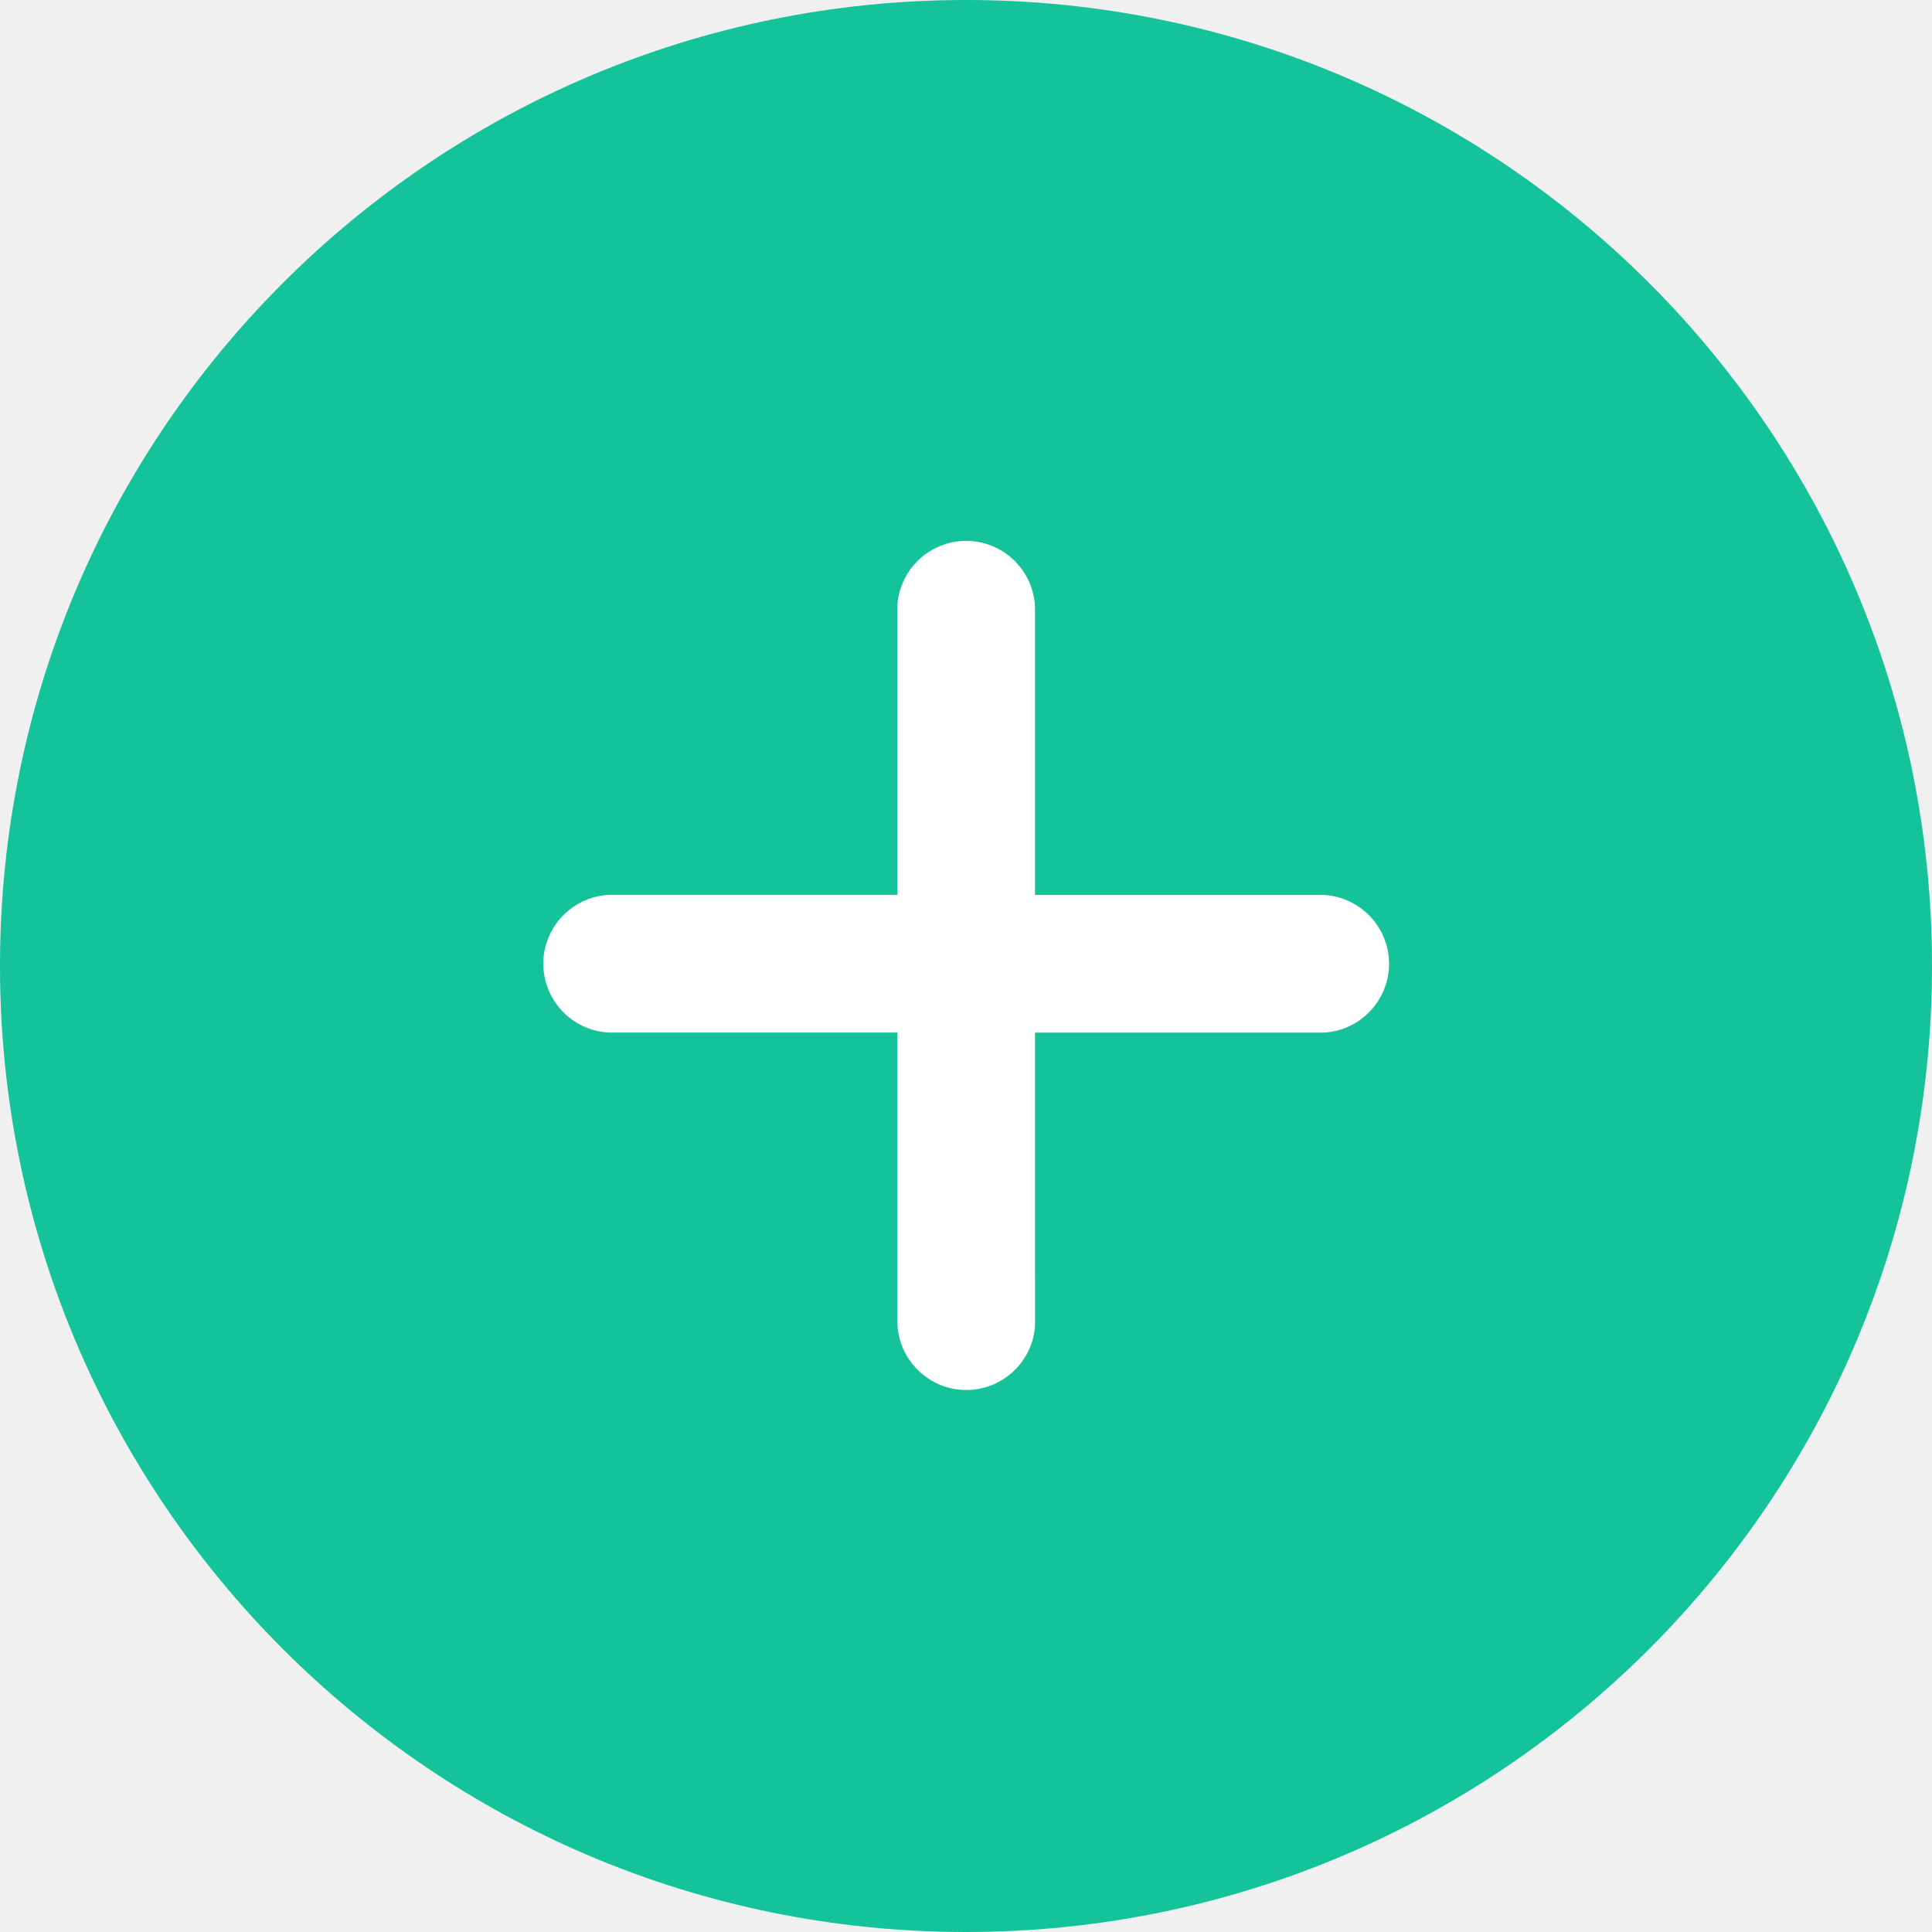
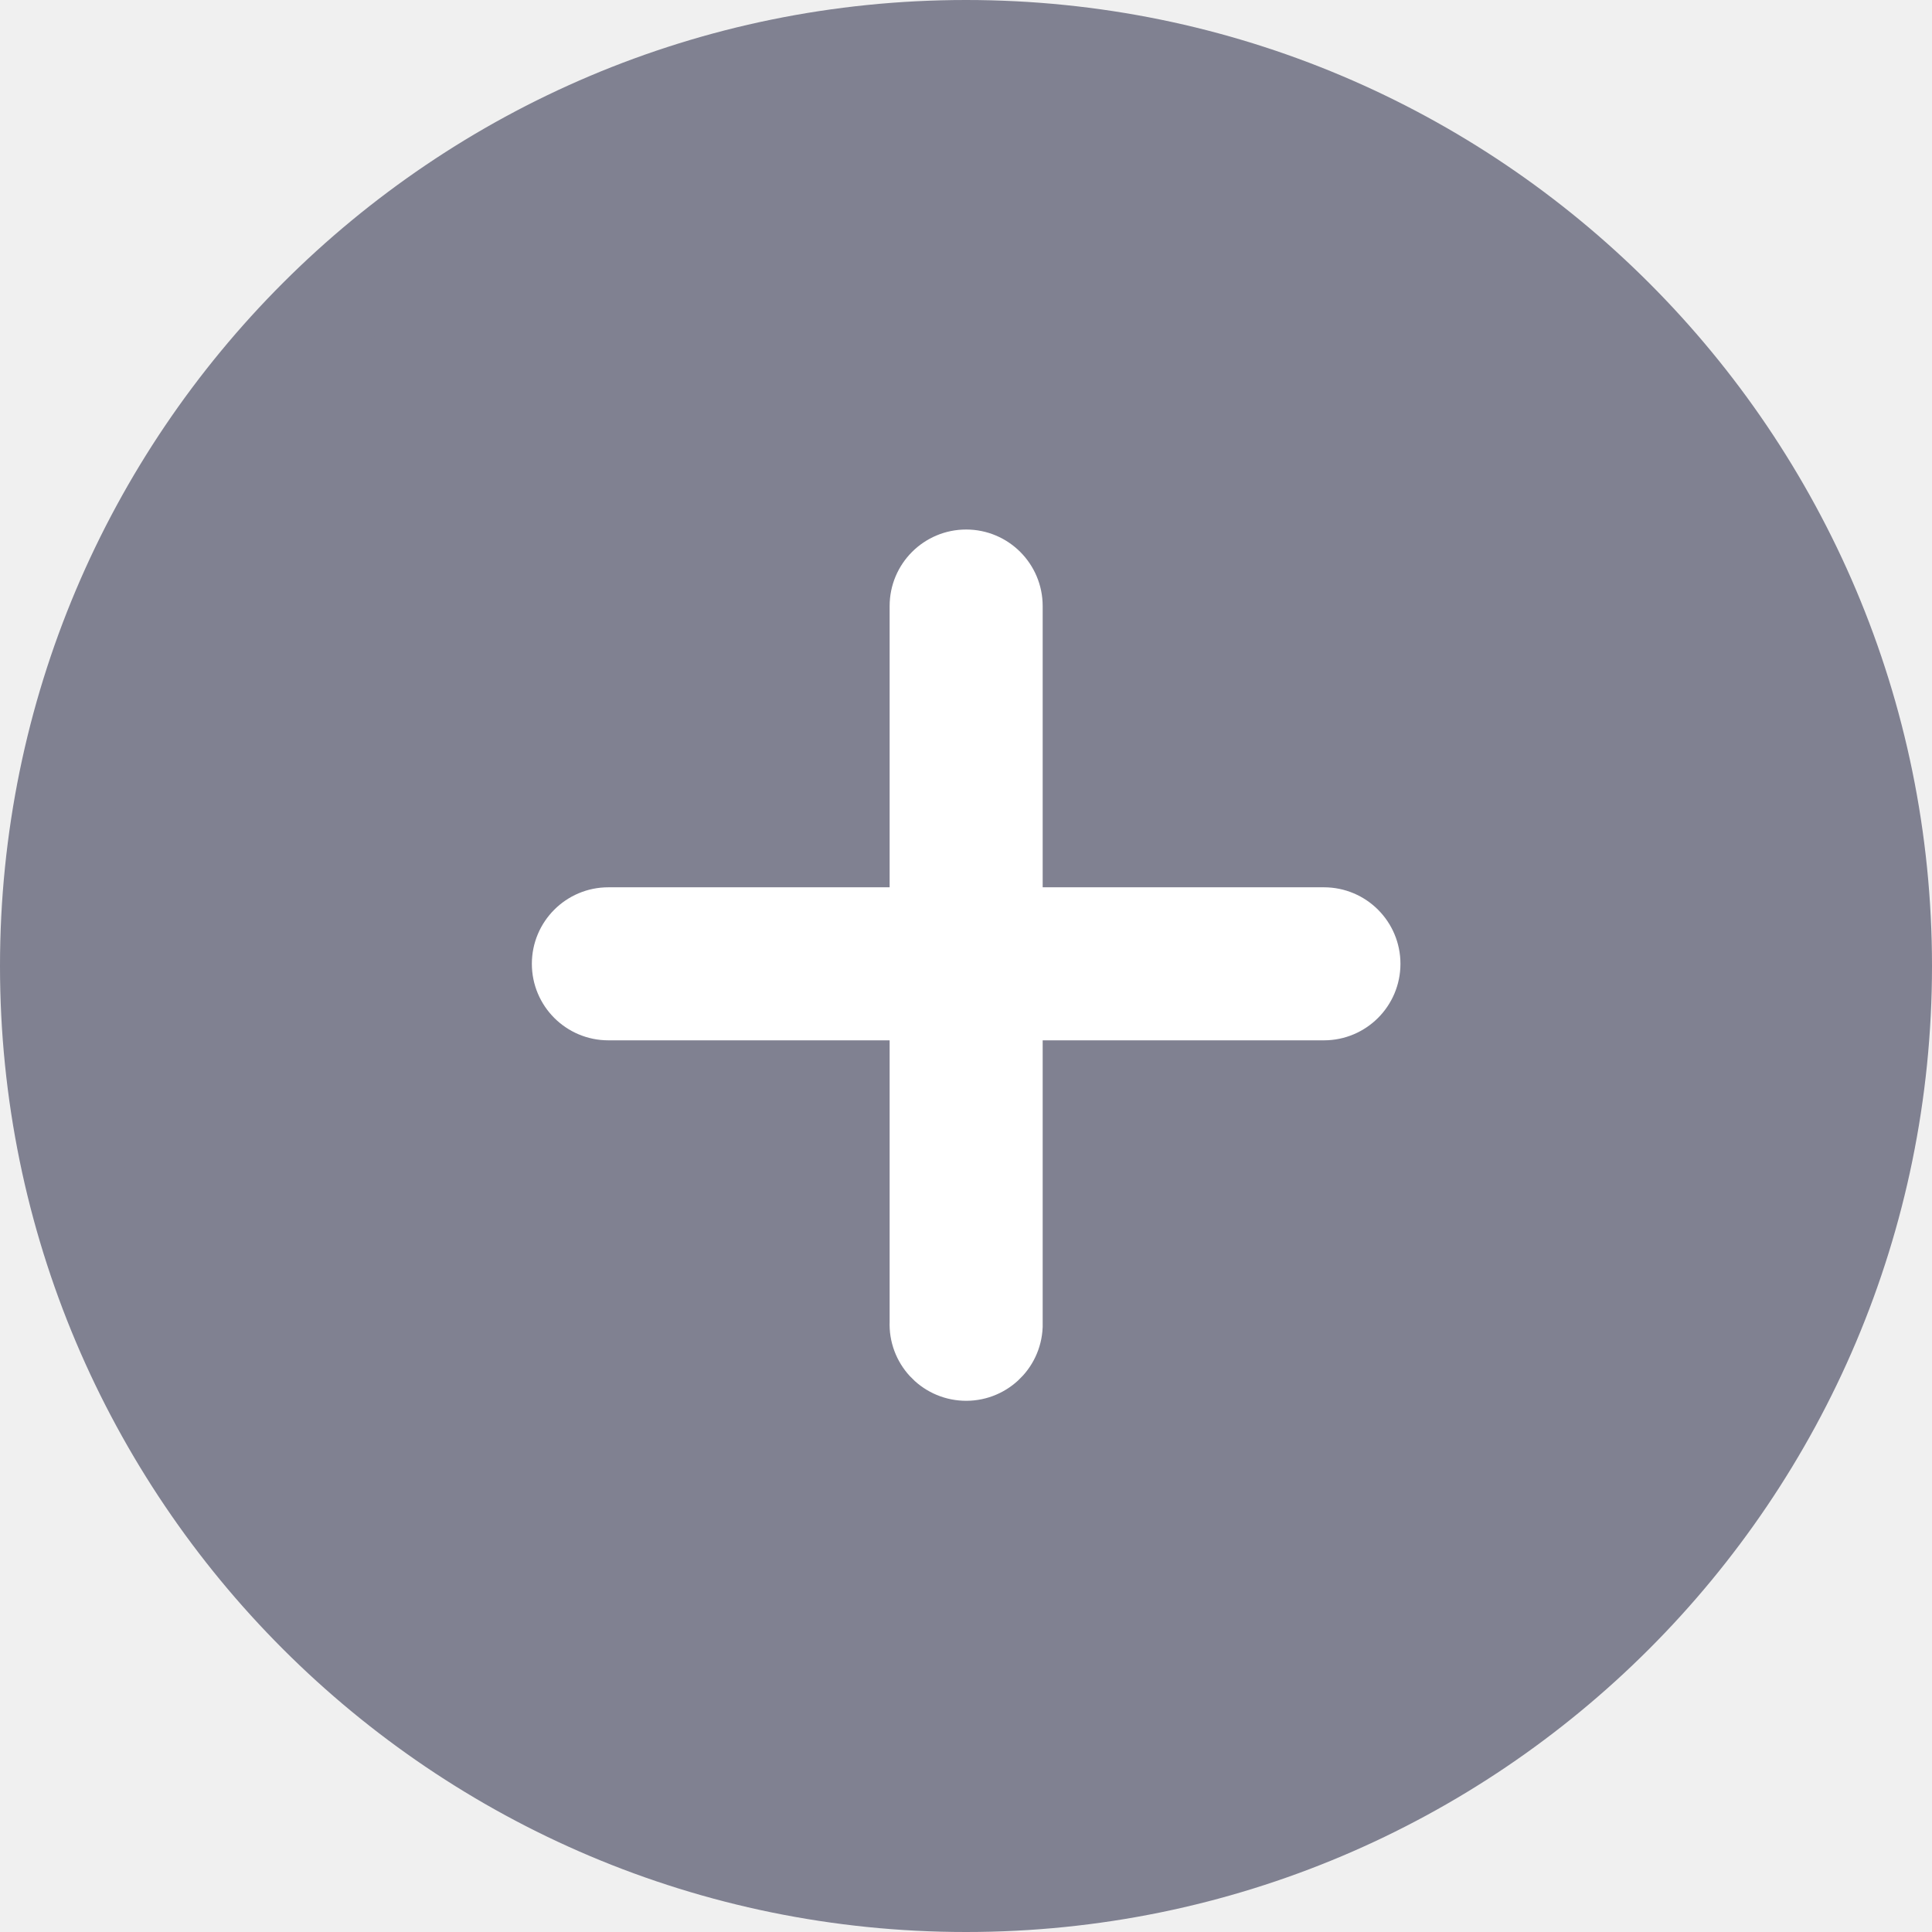
- <svg xmlns="http://www.w3.org/2000/svg" width="27" height="27" viewBox="0 0 27 27">
+ <svg xmlns="http://www.w3.org/2000/svg" width="19" height="19" viewBox="0 0 19 19">
  <g transform="translate(-771.25 -365.25)">
-     <path class="a" style="fill:#15c39a;stroke:#15c39a;" d="M13,0A13,13,0,1,1,0,13,13,13,0,0,1,13,0Z" transform="translate(771.75 365.75)" />
-     <path class="b" style="fill:#fff;stroke:#fff;stroke-width:0.5px;" d="M26.346,27.929V23.656h4.273a.713.713,0,0,0,0-1.424H26.346V17.959a.713.713,0,0,0-1.424,0v4.272H20.65a.713.713,0,0,0,0,1.424h4.273v4.273a.713.713,0,0,0,1.424.062q0-.031,0-.062Z" transform="translate(759.118 355.775)" />
+     <path class="a" style="fill:#808191;stroke:#808191;" d="M9,0A9,9,0,1,1,0,9,9,9,0,0,1,9,0Z" transform="translate(771.75 365.75)" />
+     <path class="b" style="fill:#fff;stroke:#fff;stroke-width:0.5px;" d="M24.47,24.8V21.78h3.016a.5.5,0,0,0,0-1.005H24.47V17.759a.5.5,0,0,0-1.005,0v3.016H20.449a.5.5,0,0,0,0,1.005h3.016V24.8a.5.5,0,0,0,1.005.044q0-.022,0-.044Z" transform="translate(756.784 353.451)" />
  </g>
</svg>
